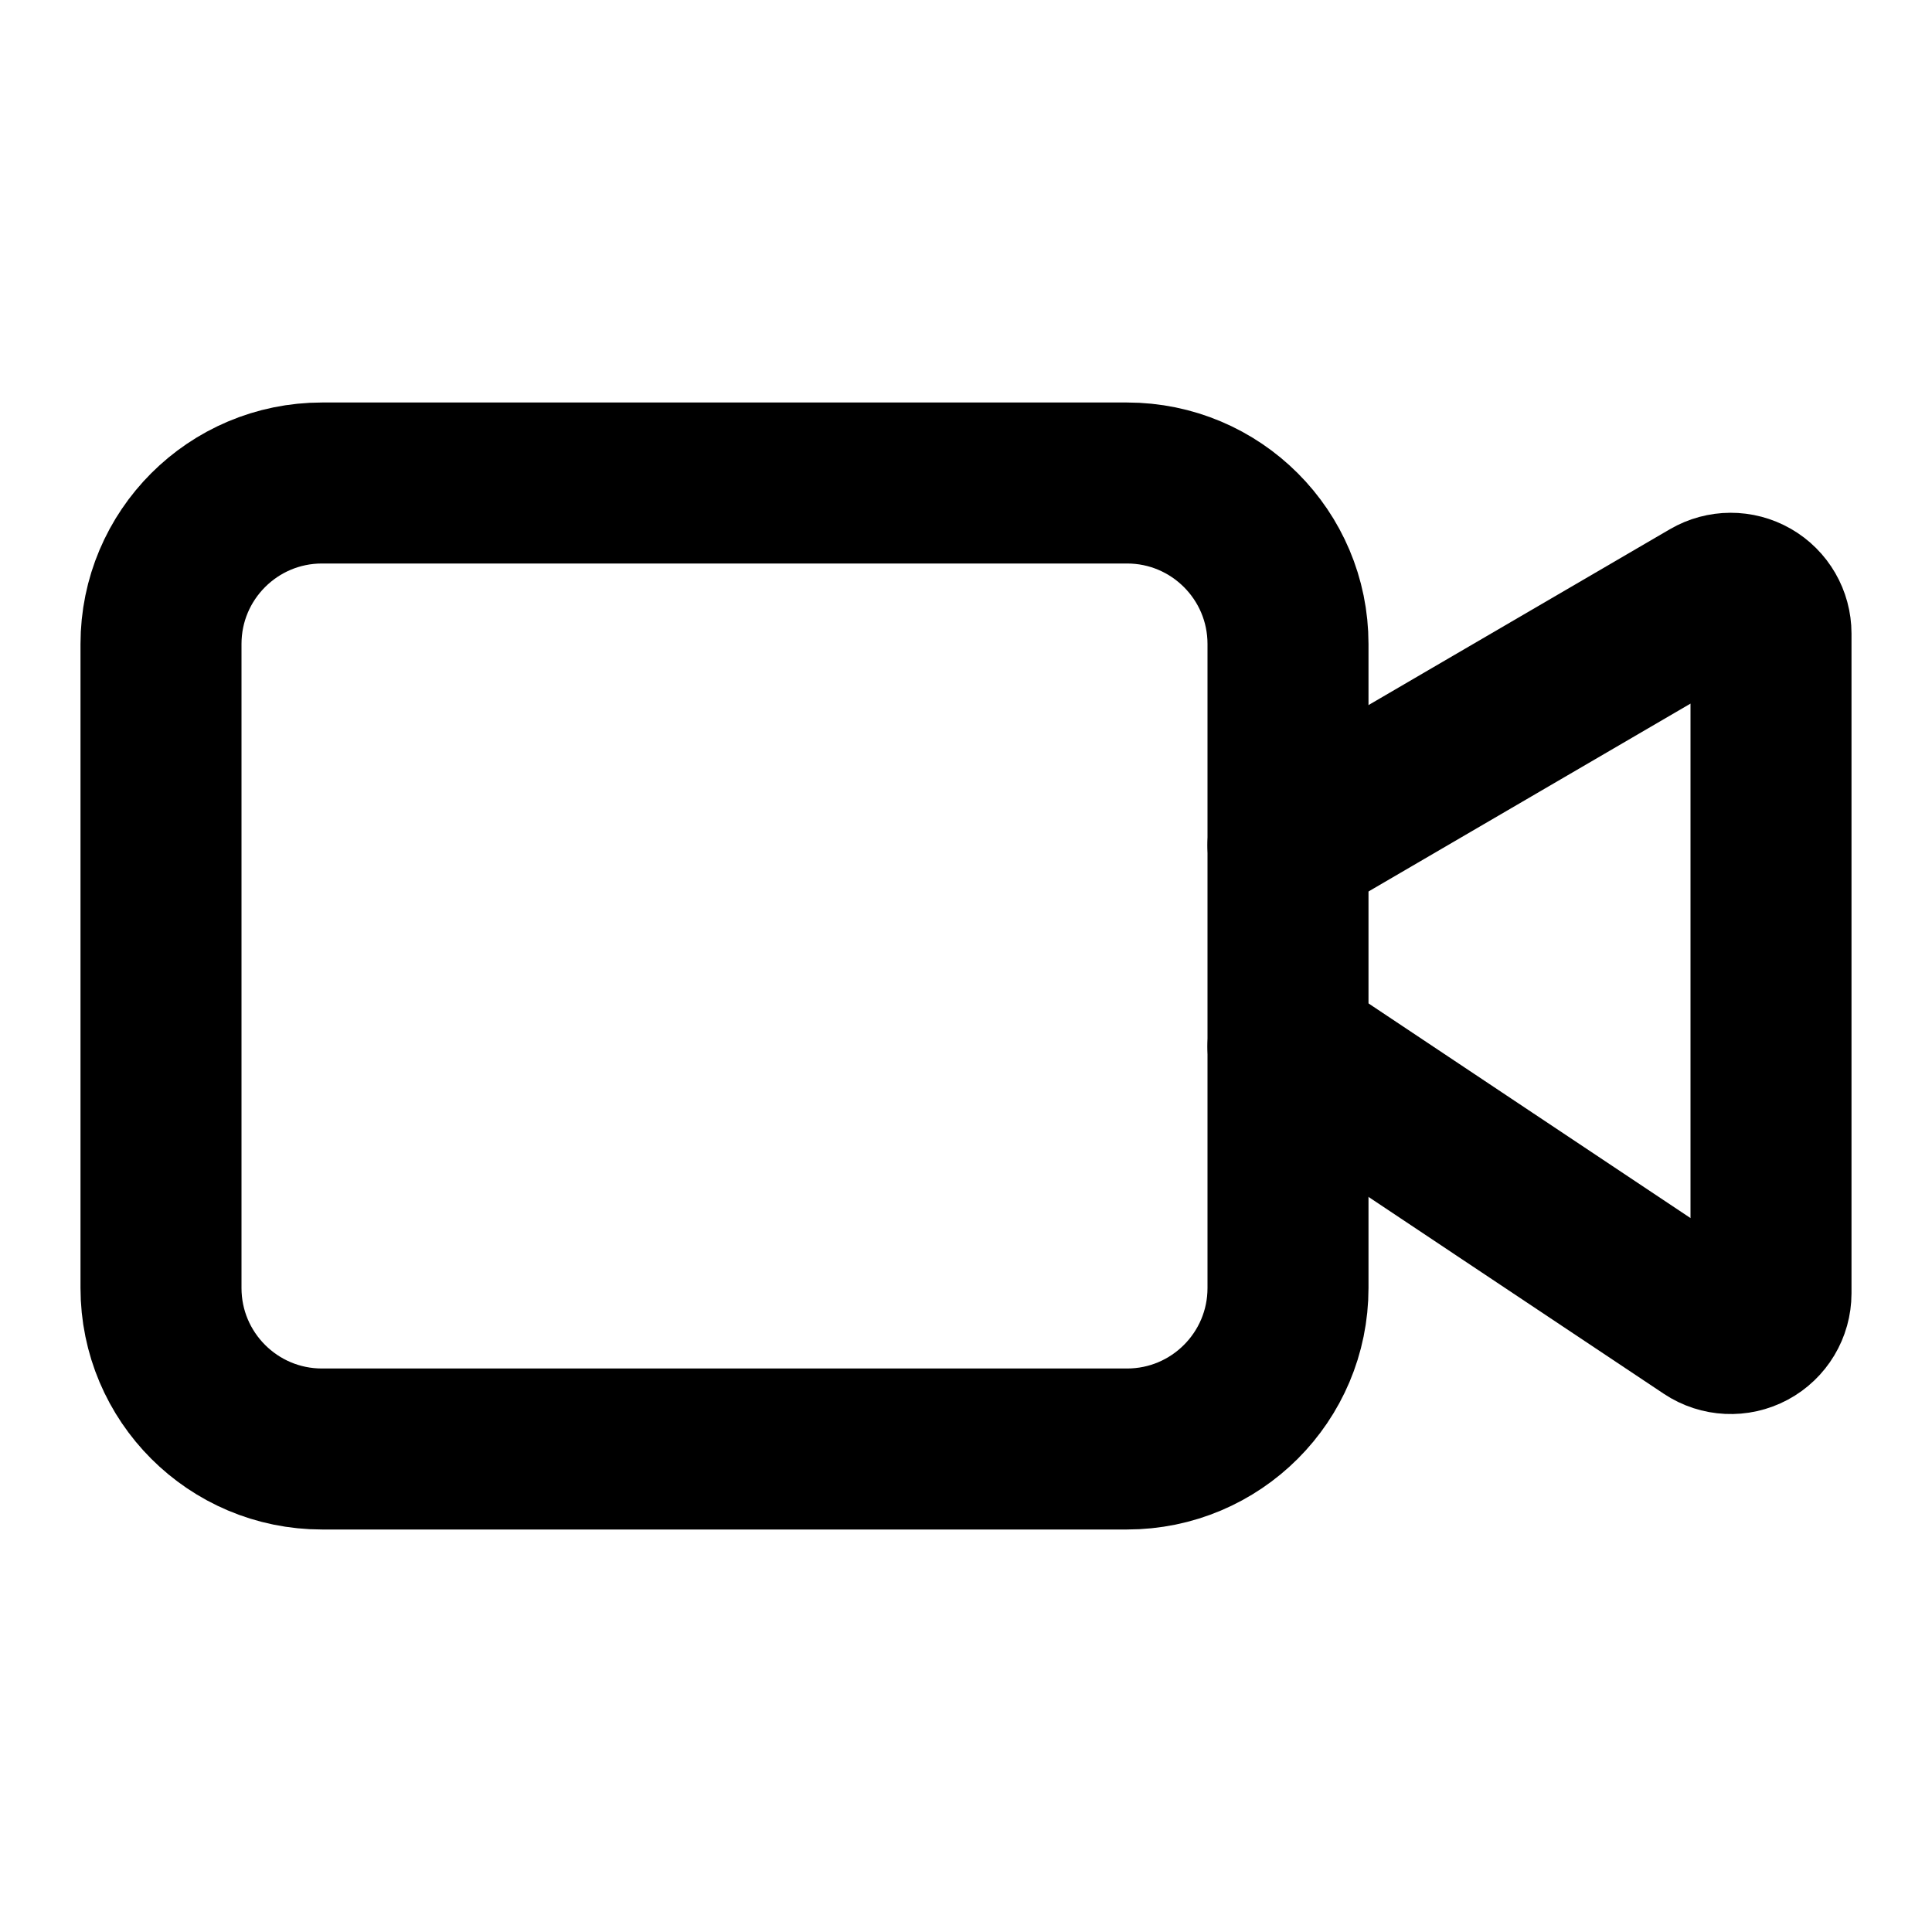
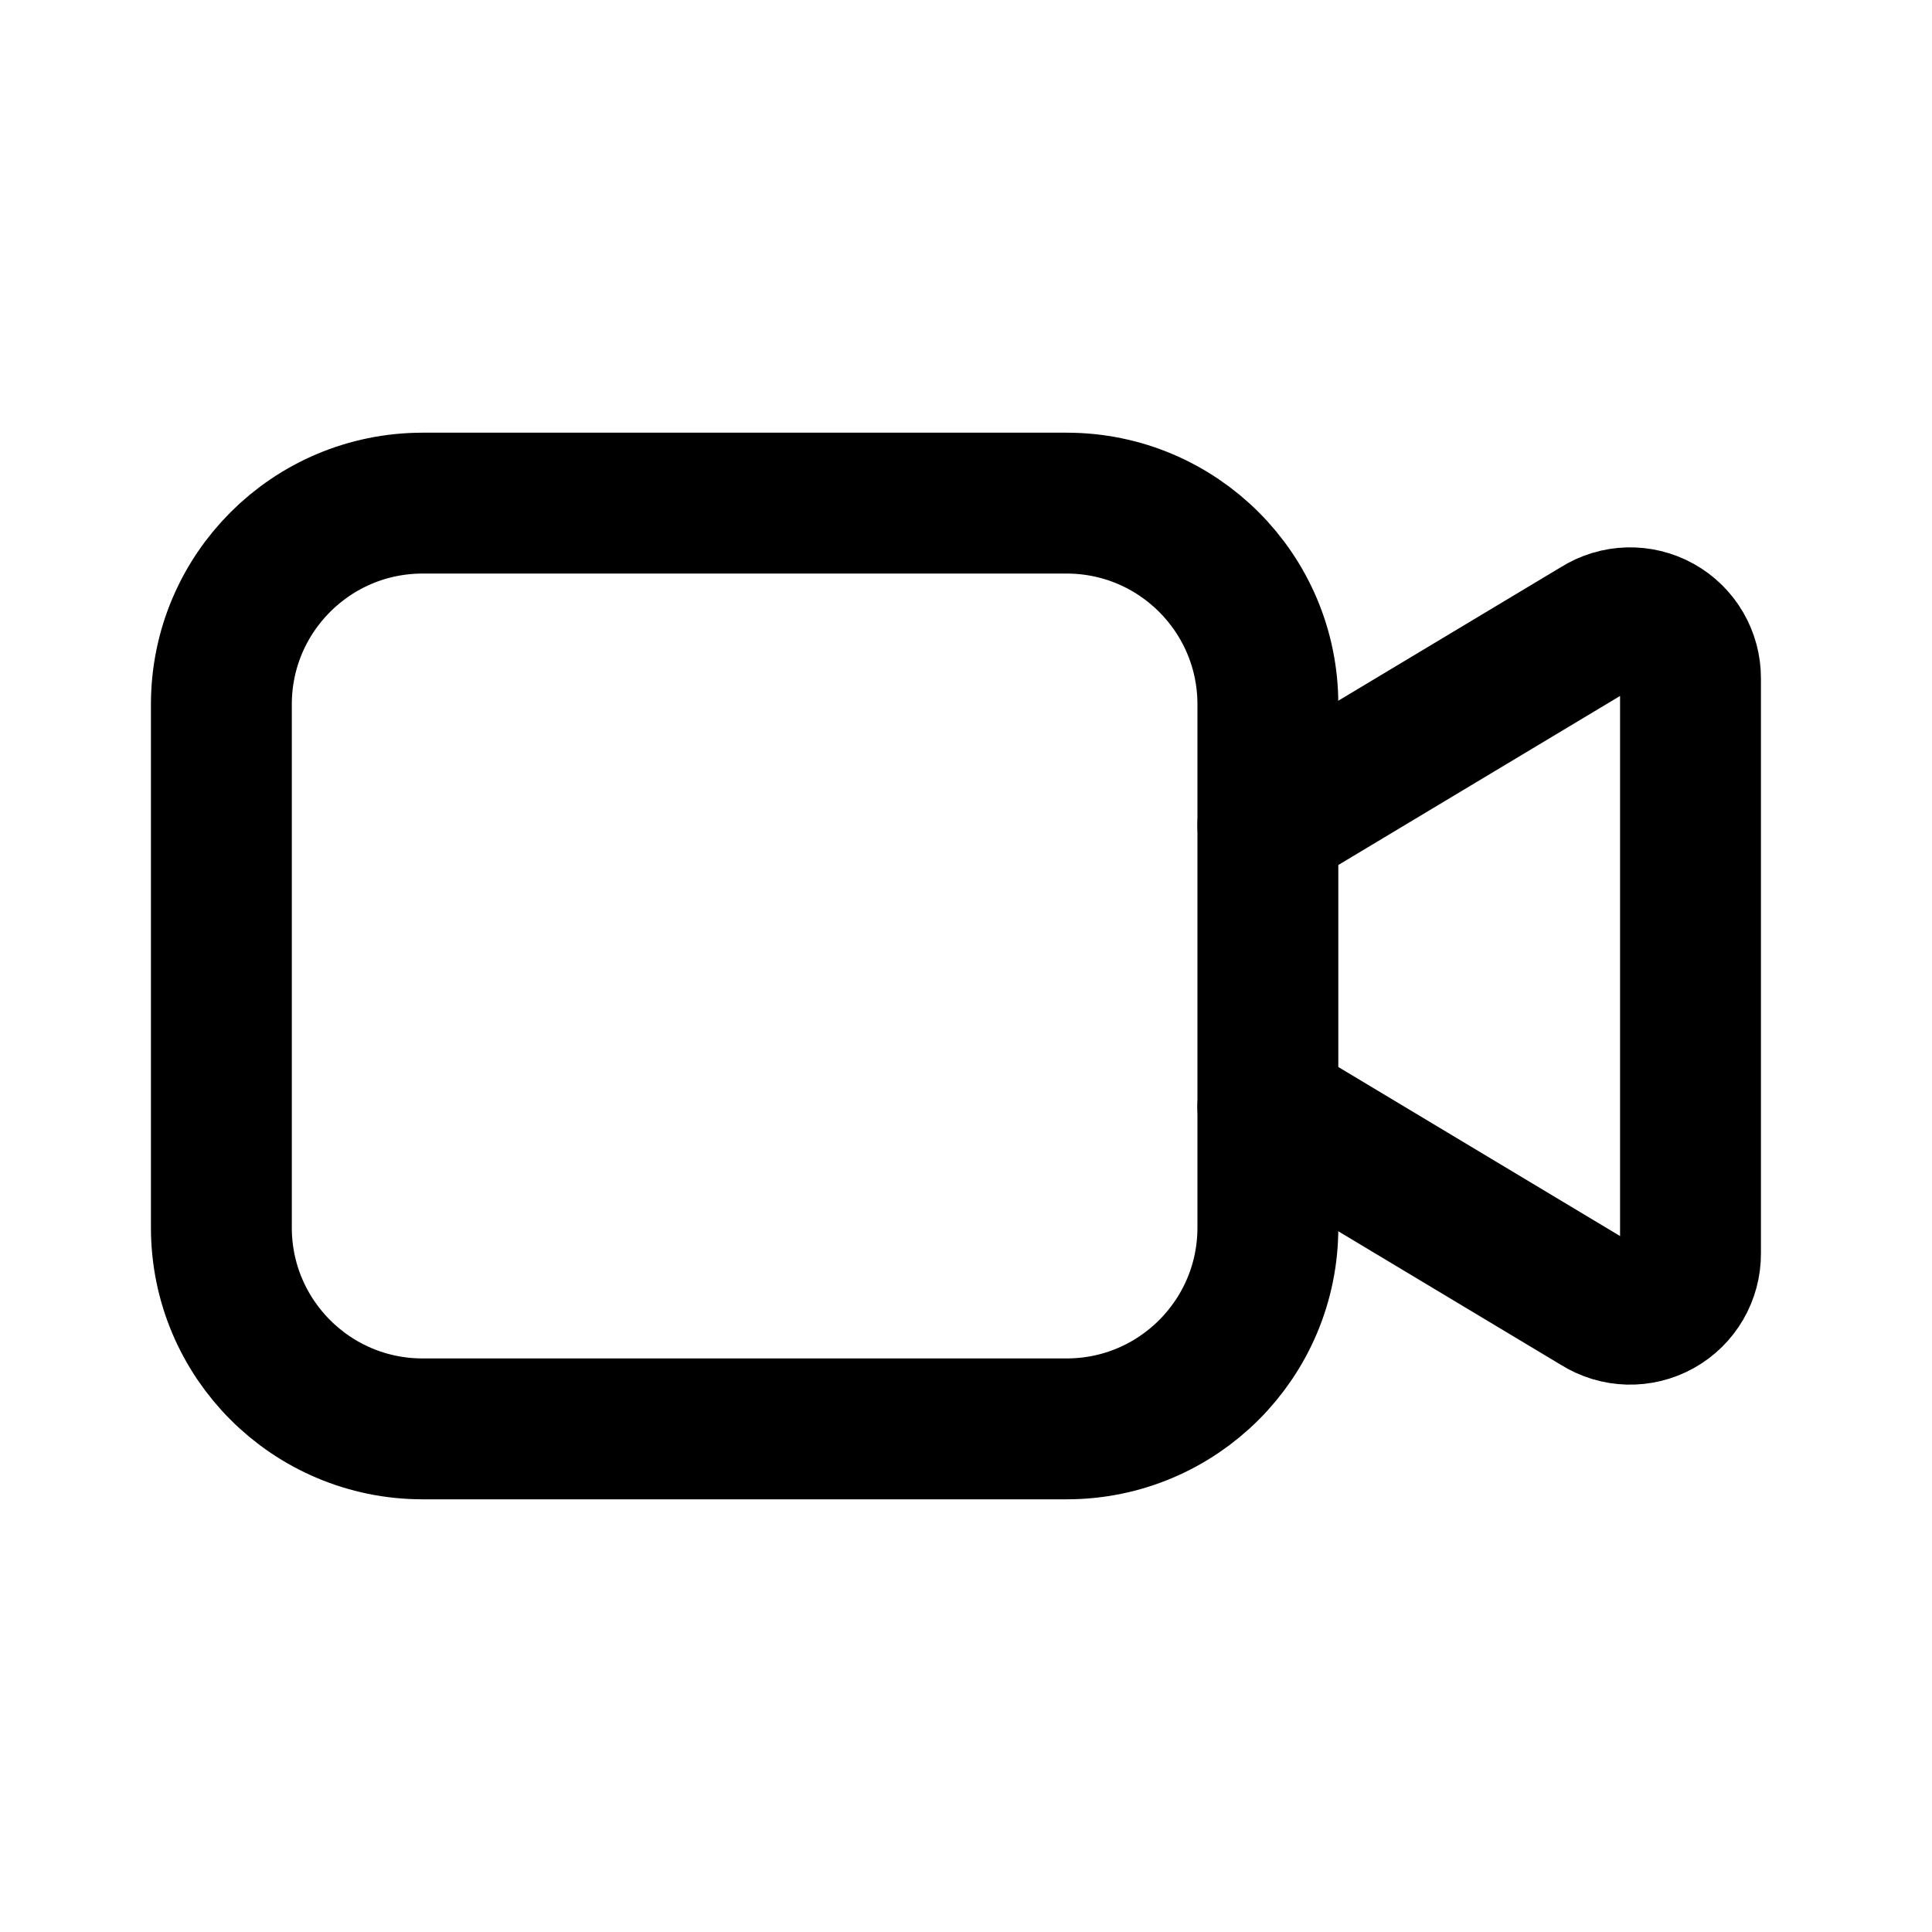
- <svg xmlns="http://www.w3.org/2000/svg" width="15" height="15" viewBox="0 0 24 24" fill="none" stroke="currentColor" stroke-width="2" stroke-linecap="round" stroke-linejoin="round">
-   <path d="m16 13 5.223 3.482a.5.5 0 0 0 .777-.416V7.87a.5.5 0 0 0-.752-.432L16 10.5" />
-   <rect x="2" y="6" width="14" height="12" rx="2" />
+ <svg xmlns="http://www.w3.org/2000/svg" width="16" height="16" viewBox="0 0 24 24" fill="none" stroke="currentColor" stroke-width="1.75" stroke-linecap="round" stroke-linejoin="round">
+   <rect x="2.75" y="6.25" width="13" height="11.5" rx="2.5" />
+   <path d="m15.75 10.25 4.1-2.46a.75.75 0 0 1 1.15.64v7.14a.75.75 0 0 1-1.15.64l-4.1-2.46" />
</svg>
